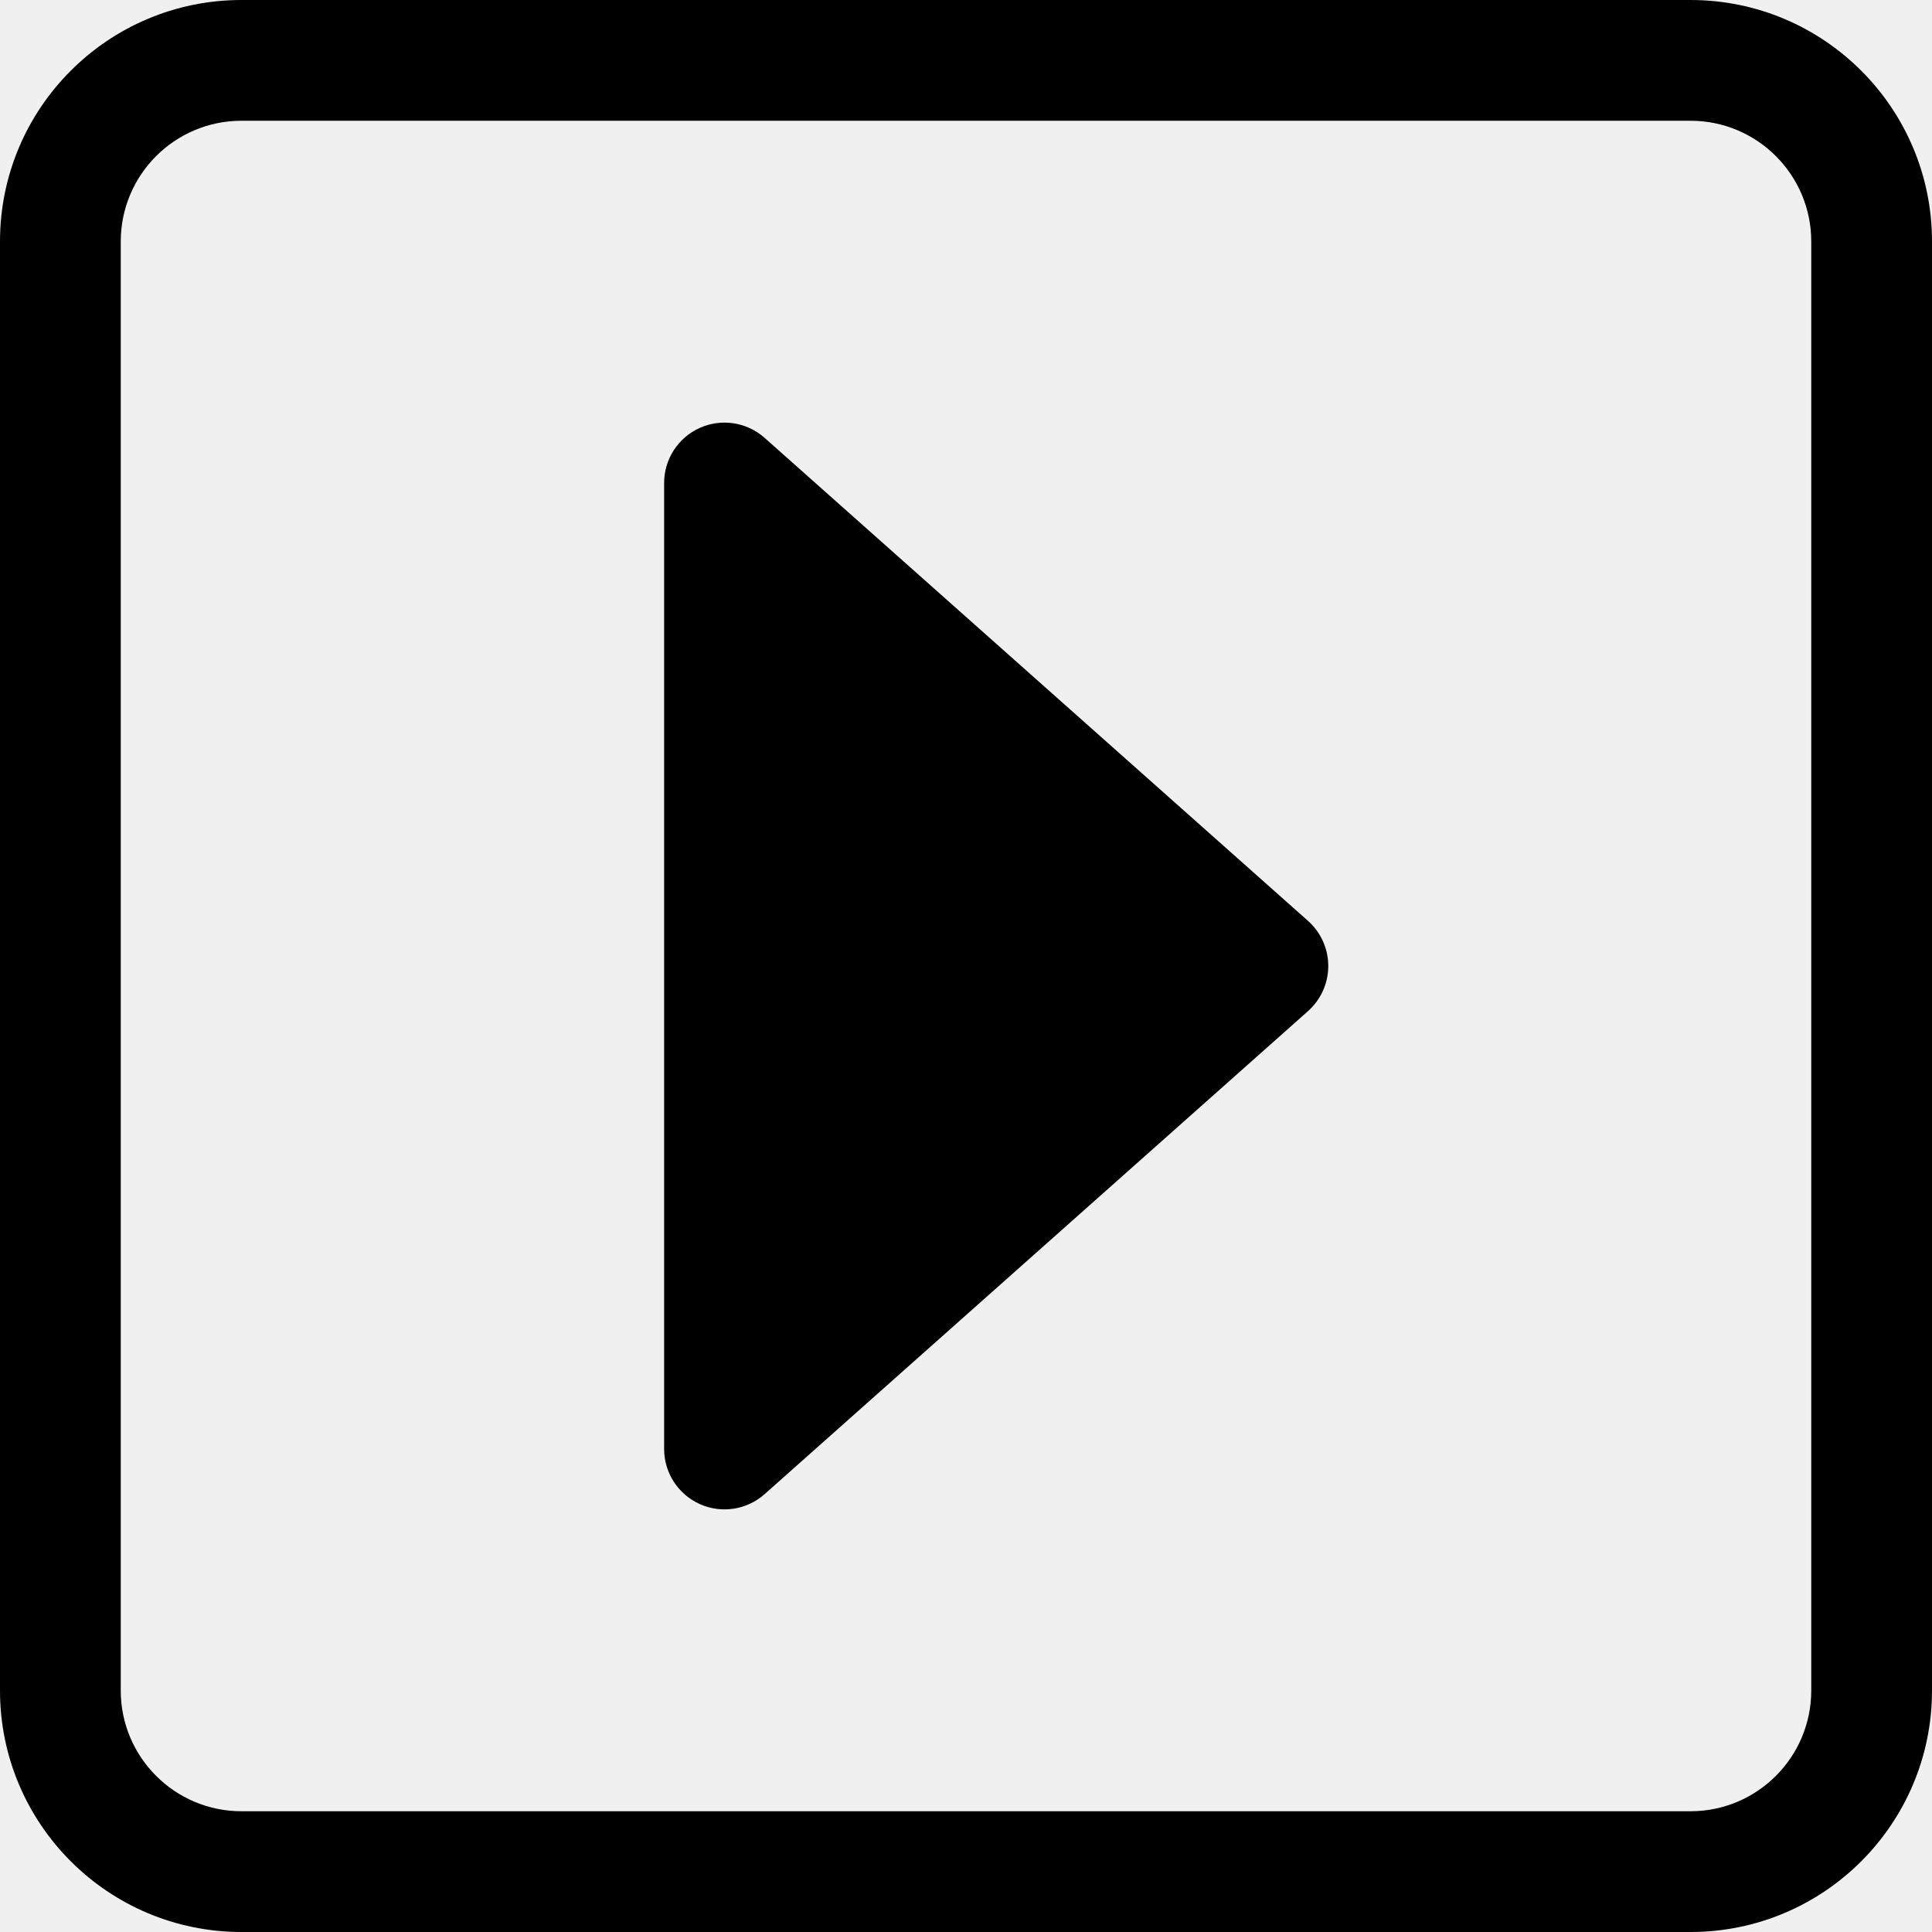
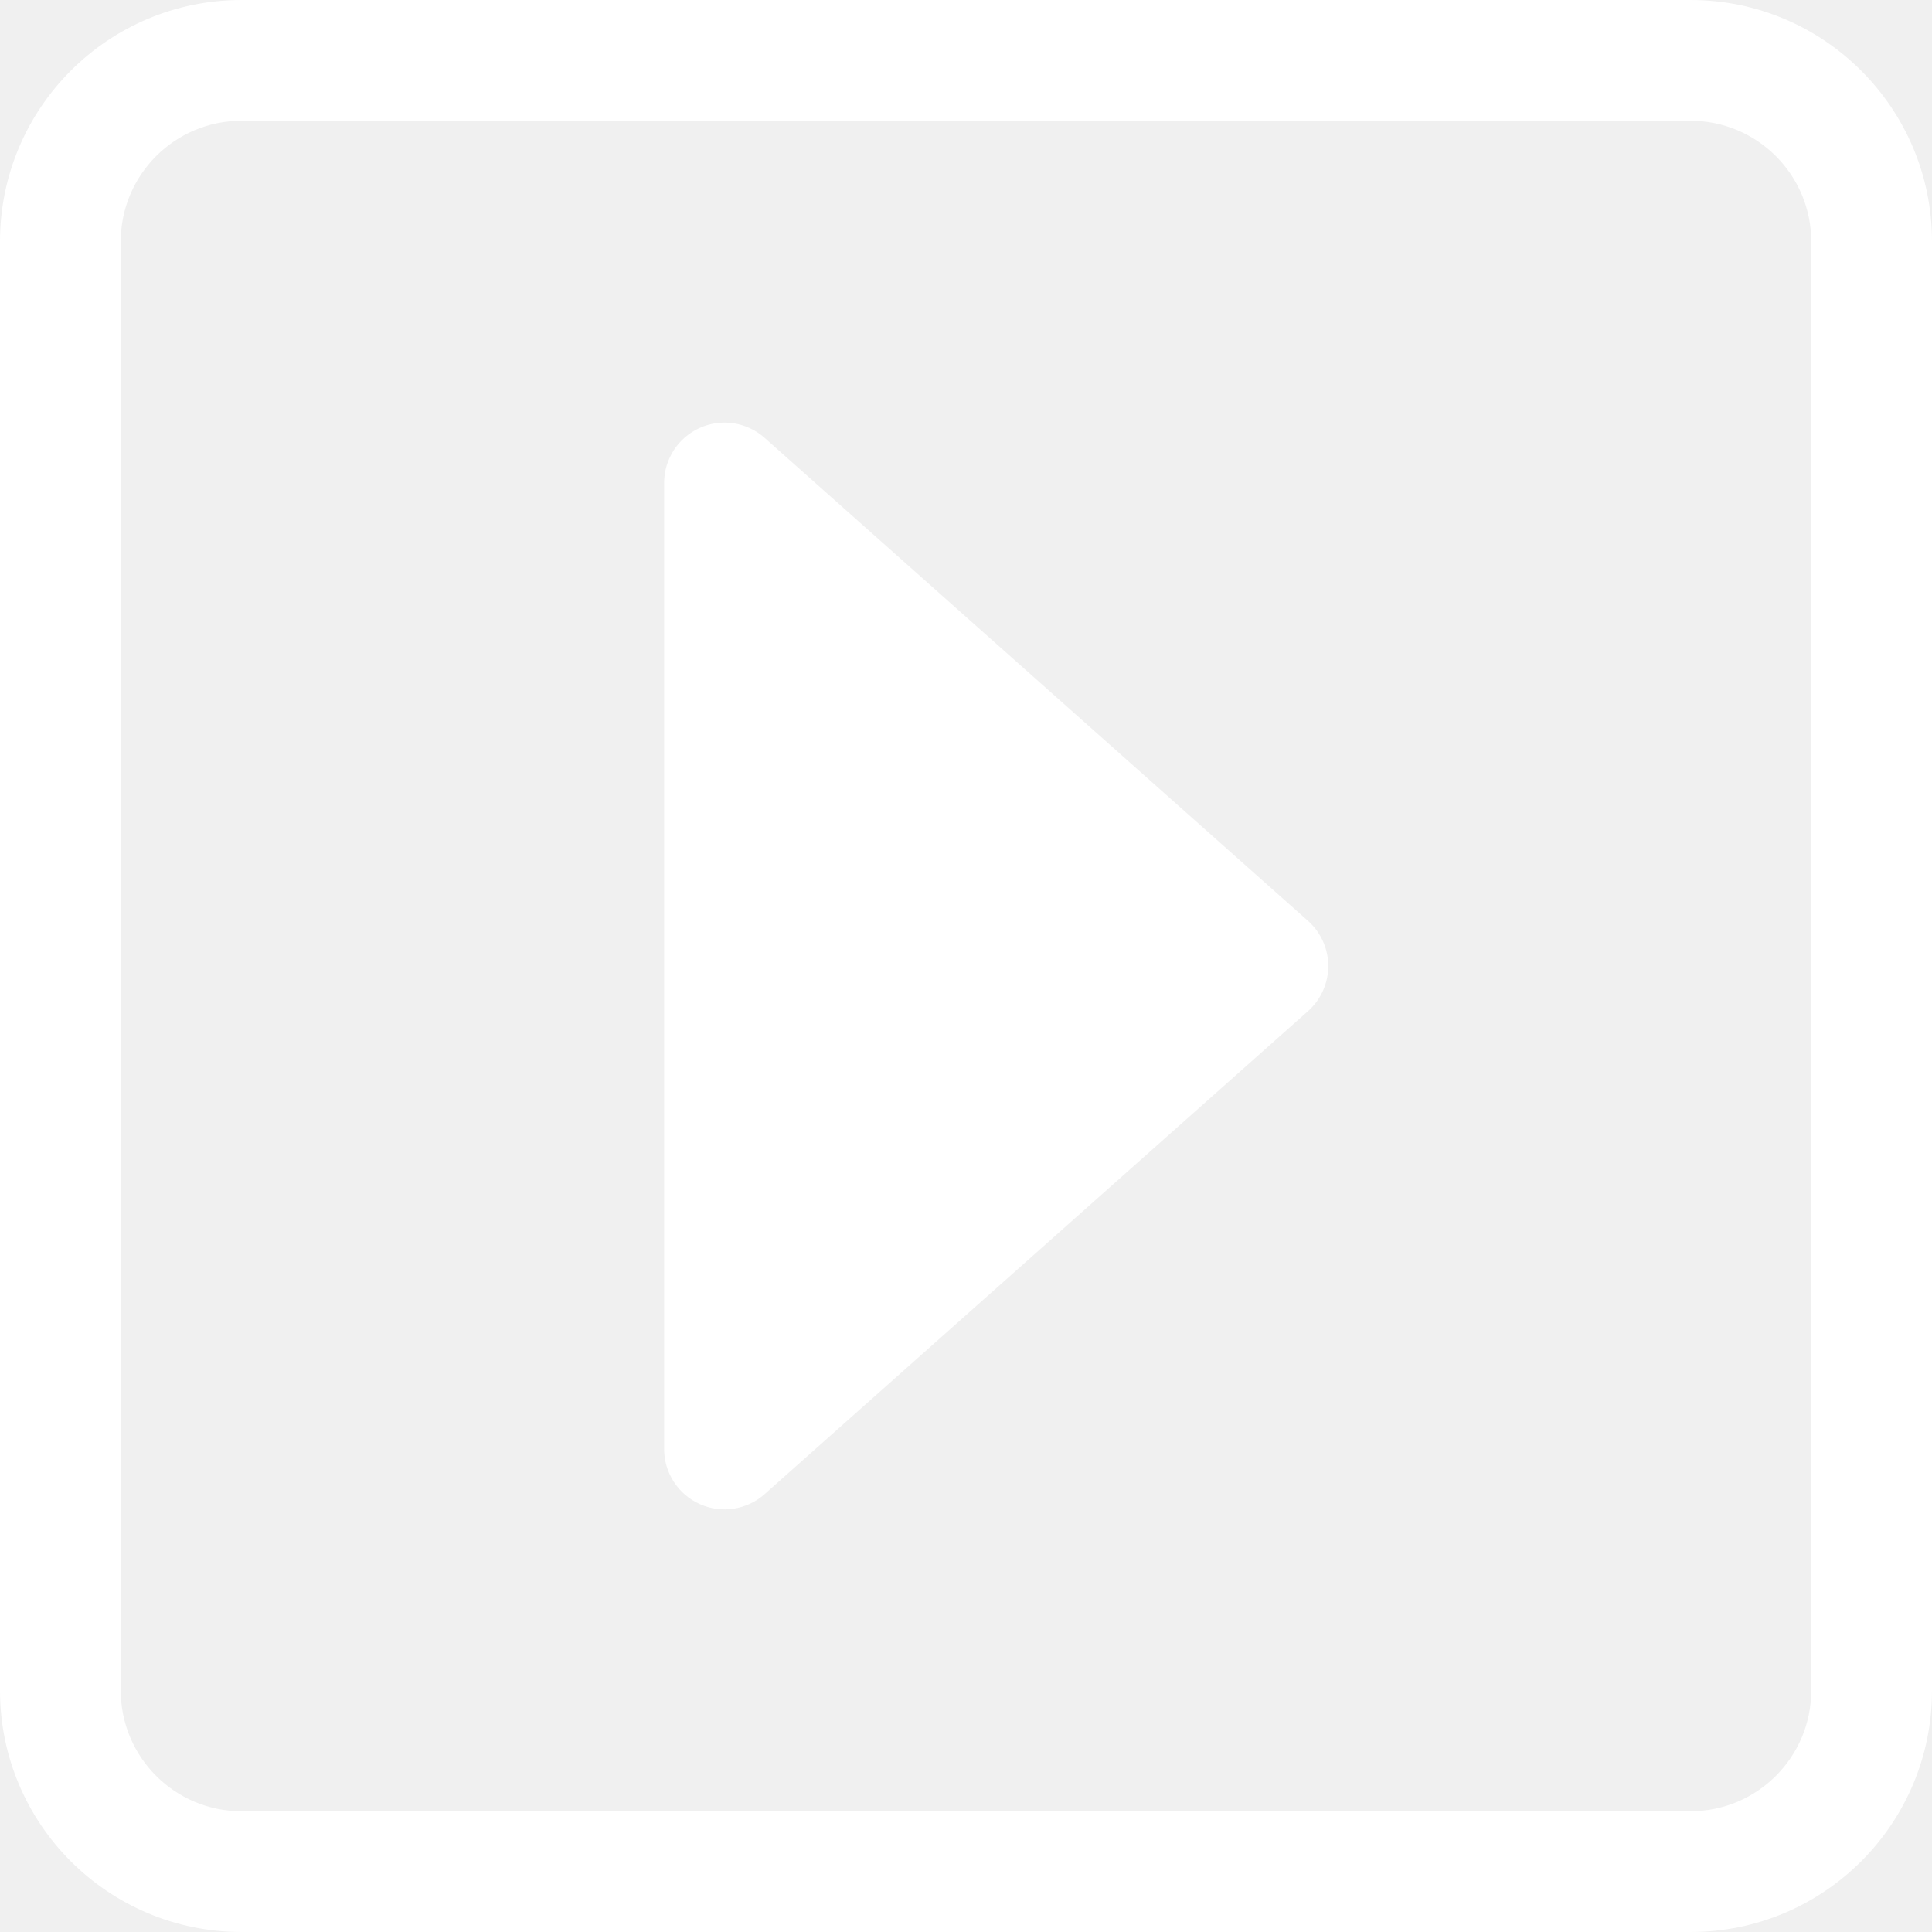
- <svg xmlns="http://www.w3.org/2000/svg" width="16" height="16" fill="currentColor" class="bi bi-caret-right-square" viewBox="0 0 16 16">
+ <svg xmlns="http://www.w3.org/2000/svg" width="16" height="16" fill="#ffffff" class="bi bi-caret-right-square" viewBox="0 0 16 16">
  <path d="M14 1a1 1 0 0 1 1 1v12a1 1 0 0 1-1 1H2a1 1 0 0 1-1-1V2a1 1 0 0 1 1-1h12zM2 0a2 2 0 0 0-2 2v12a2 2 0 0 0 2 2h12a2 2 0 0 0 2-2V2a2 2 0 0 0-2-2H2z" />
  <path d="M5.795 12.456A.5.5 0 0 1 5.5 12V4a.5.5 0 0 1 .832-.374l4.5 4a.5.5 0 0 1 0 .748l-4.5 4a.5.5 0 0 1-.537.082z" />
</svg>
